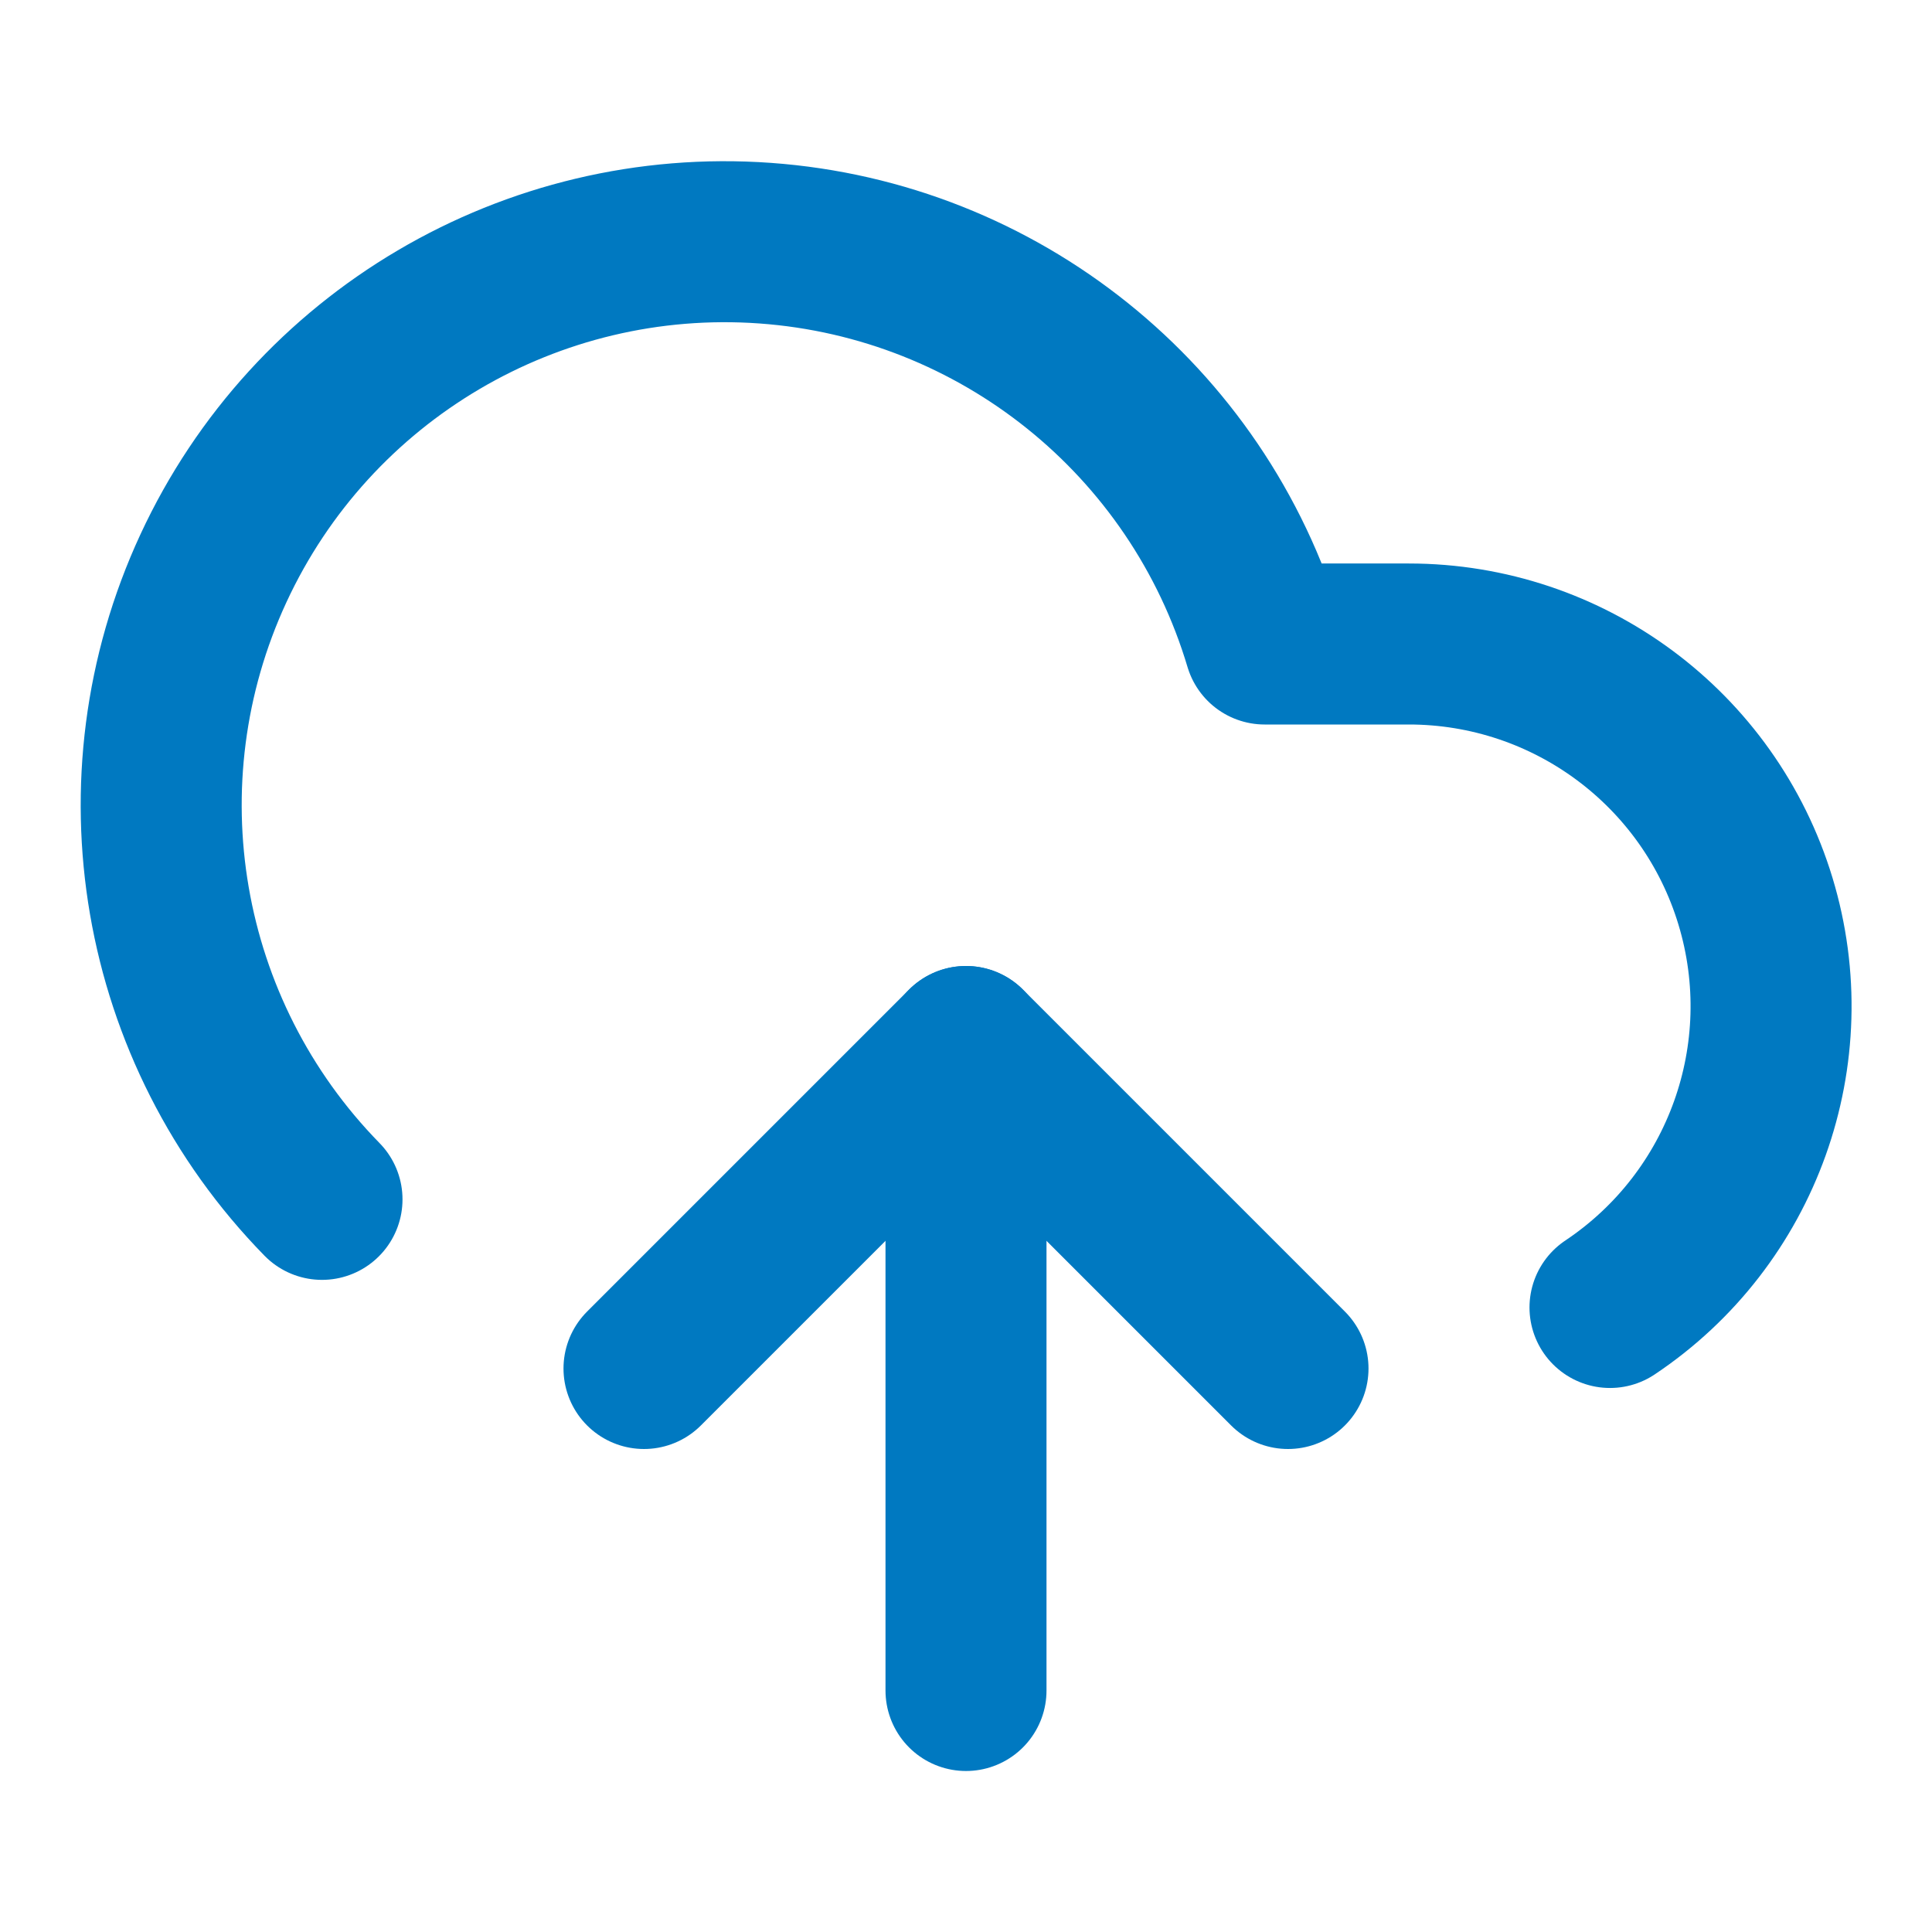
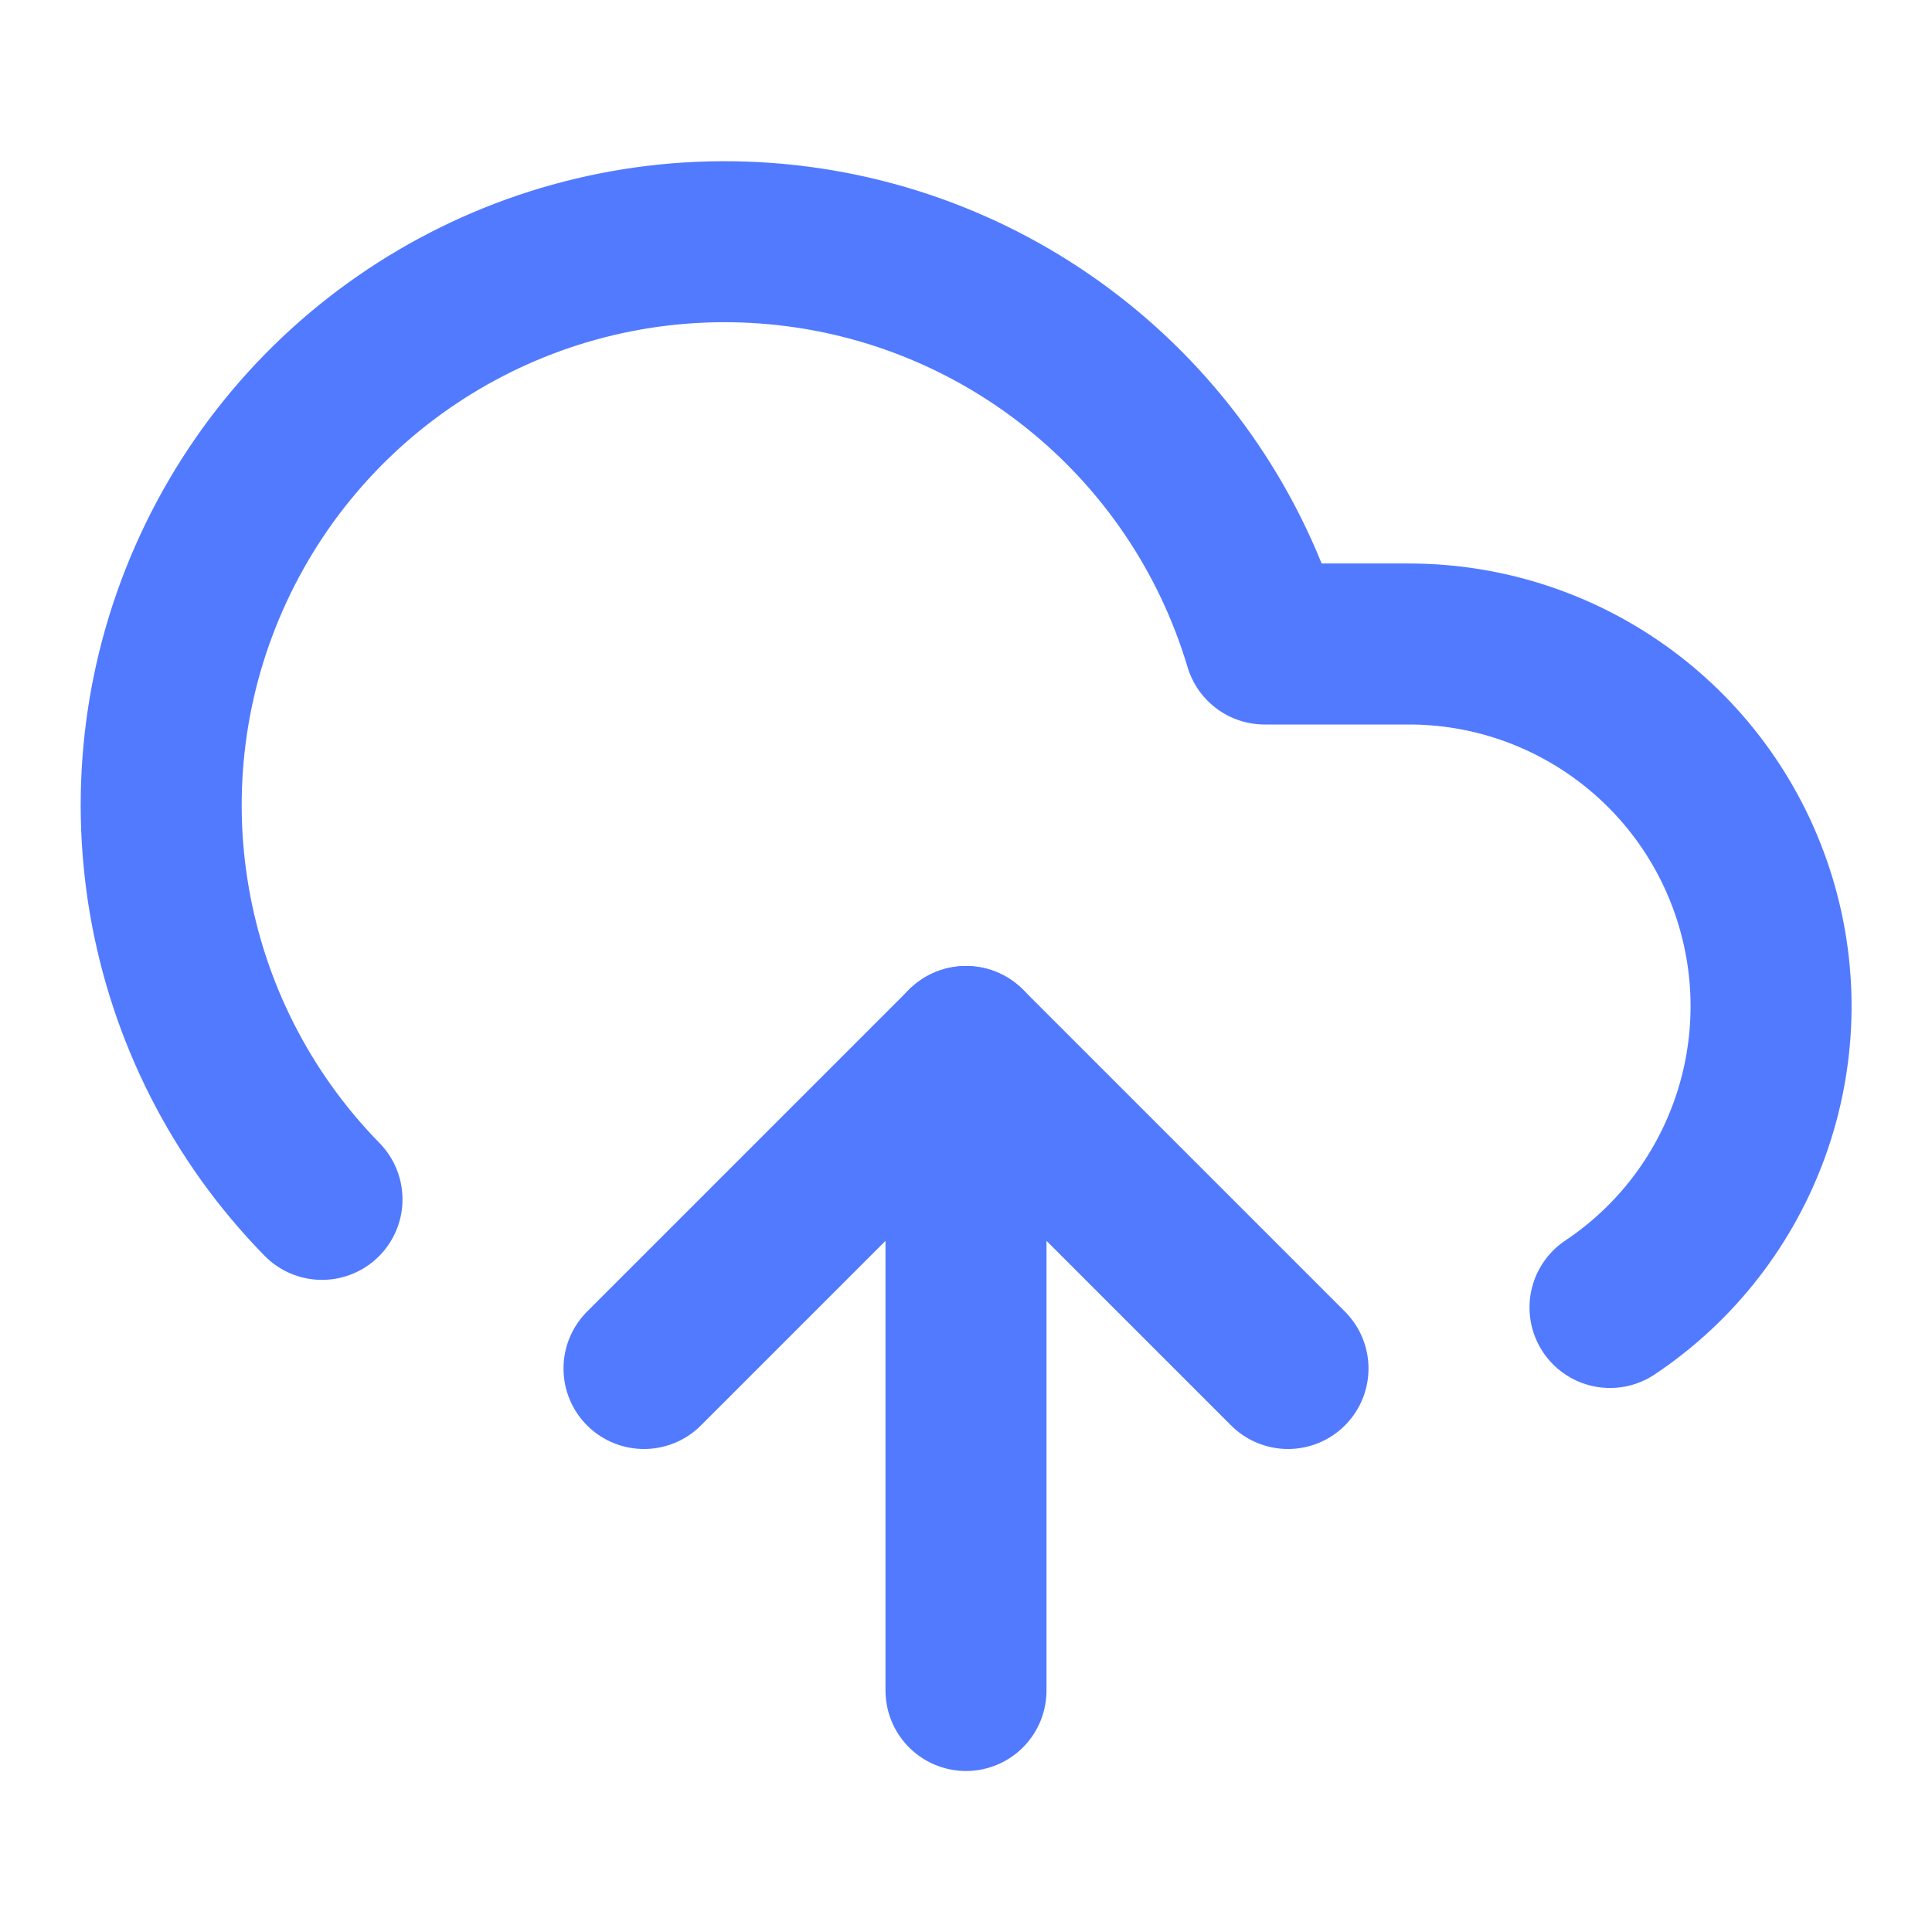
- <svg xmlns="http://www.w3.org/2000/svg" viewBox="0 0 24 24" fill="none" stroke="#0079C1" stroke-width="2" stroke-linecap="round" stroke-linejoin="round" class="svg">
+ <svg xmlns="http://www.w3.org/2000/svg" viewBox="0 0 24 24" fill="none" stroke="#527aff" stroke-width="2" stroke-linecap="round" stroke-linejoin="round" class="svg">
  <path d="M12 13v8" />
  <path d="M4 14.899A7 7 0 1 1 15.71 8h1.79a4.5 4.5 0 0 1 2.5 8.242" />
  <path d="m8 17 4-4 4 4" />
</svg>
